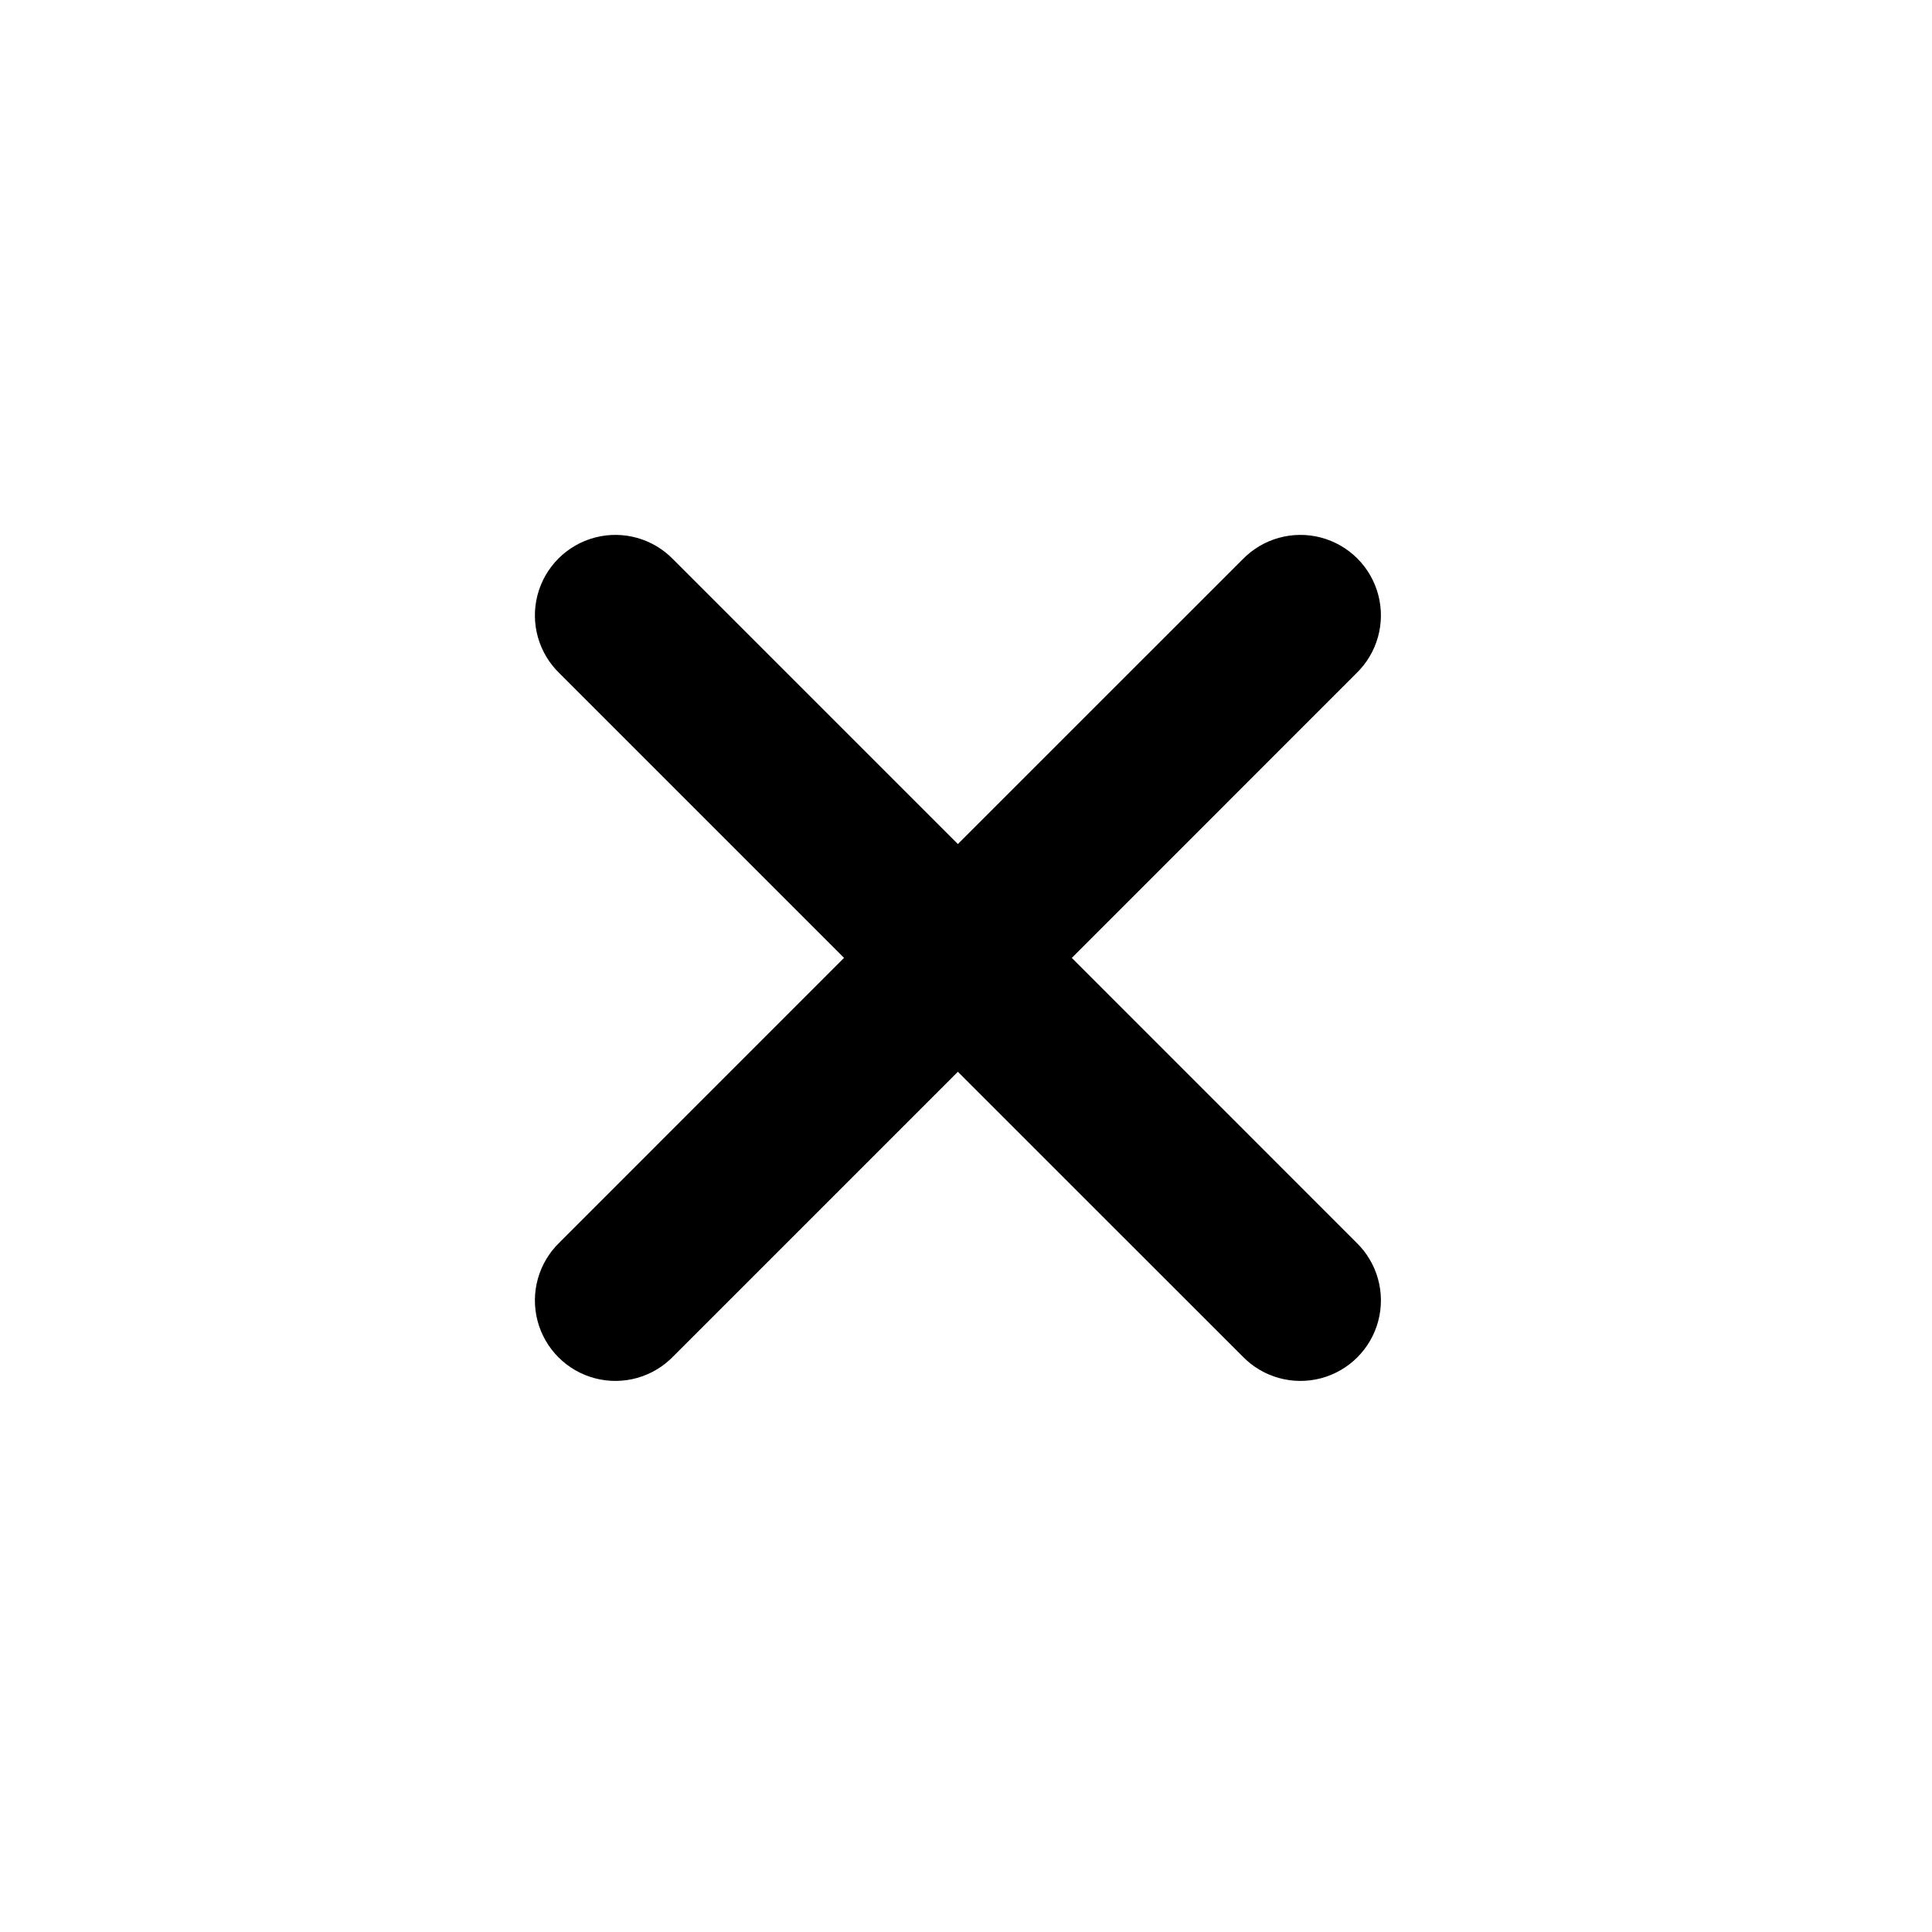
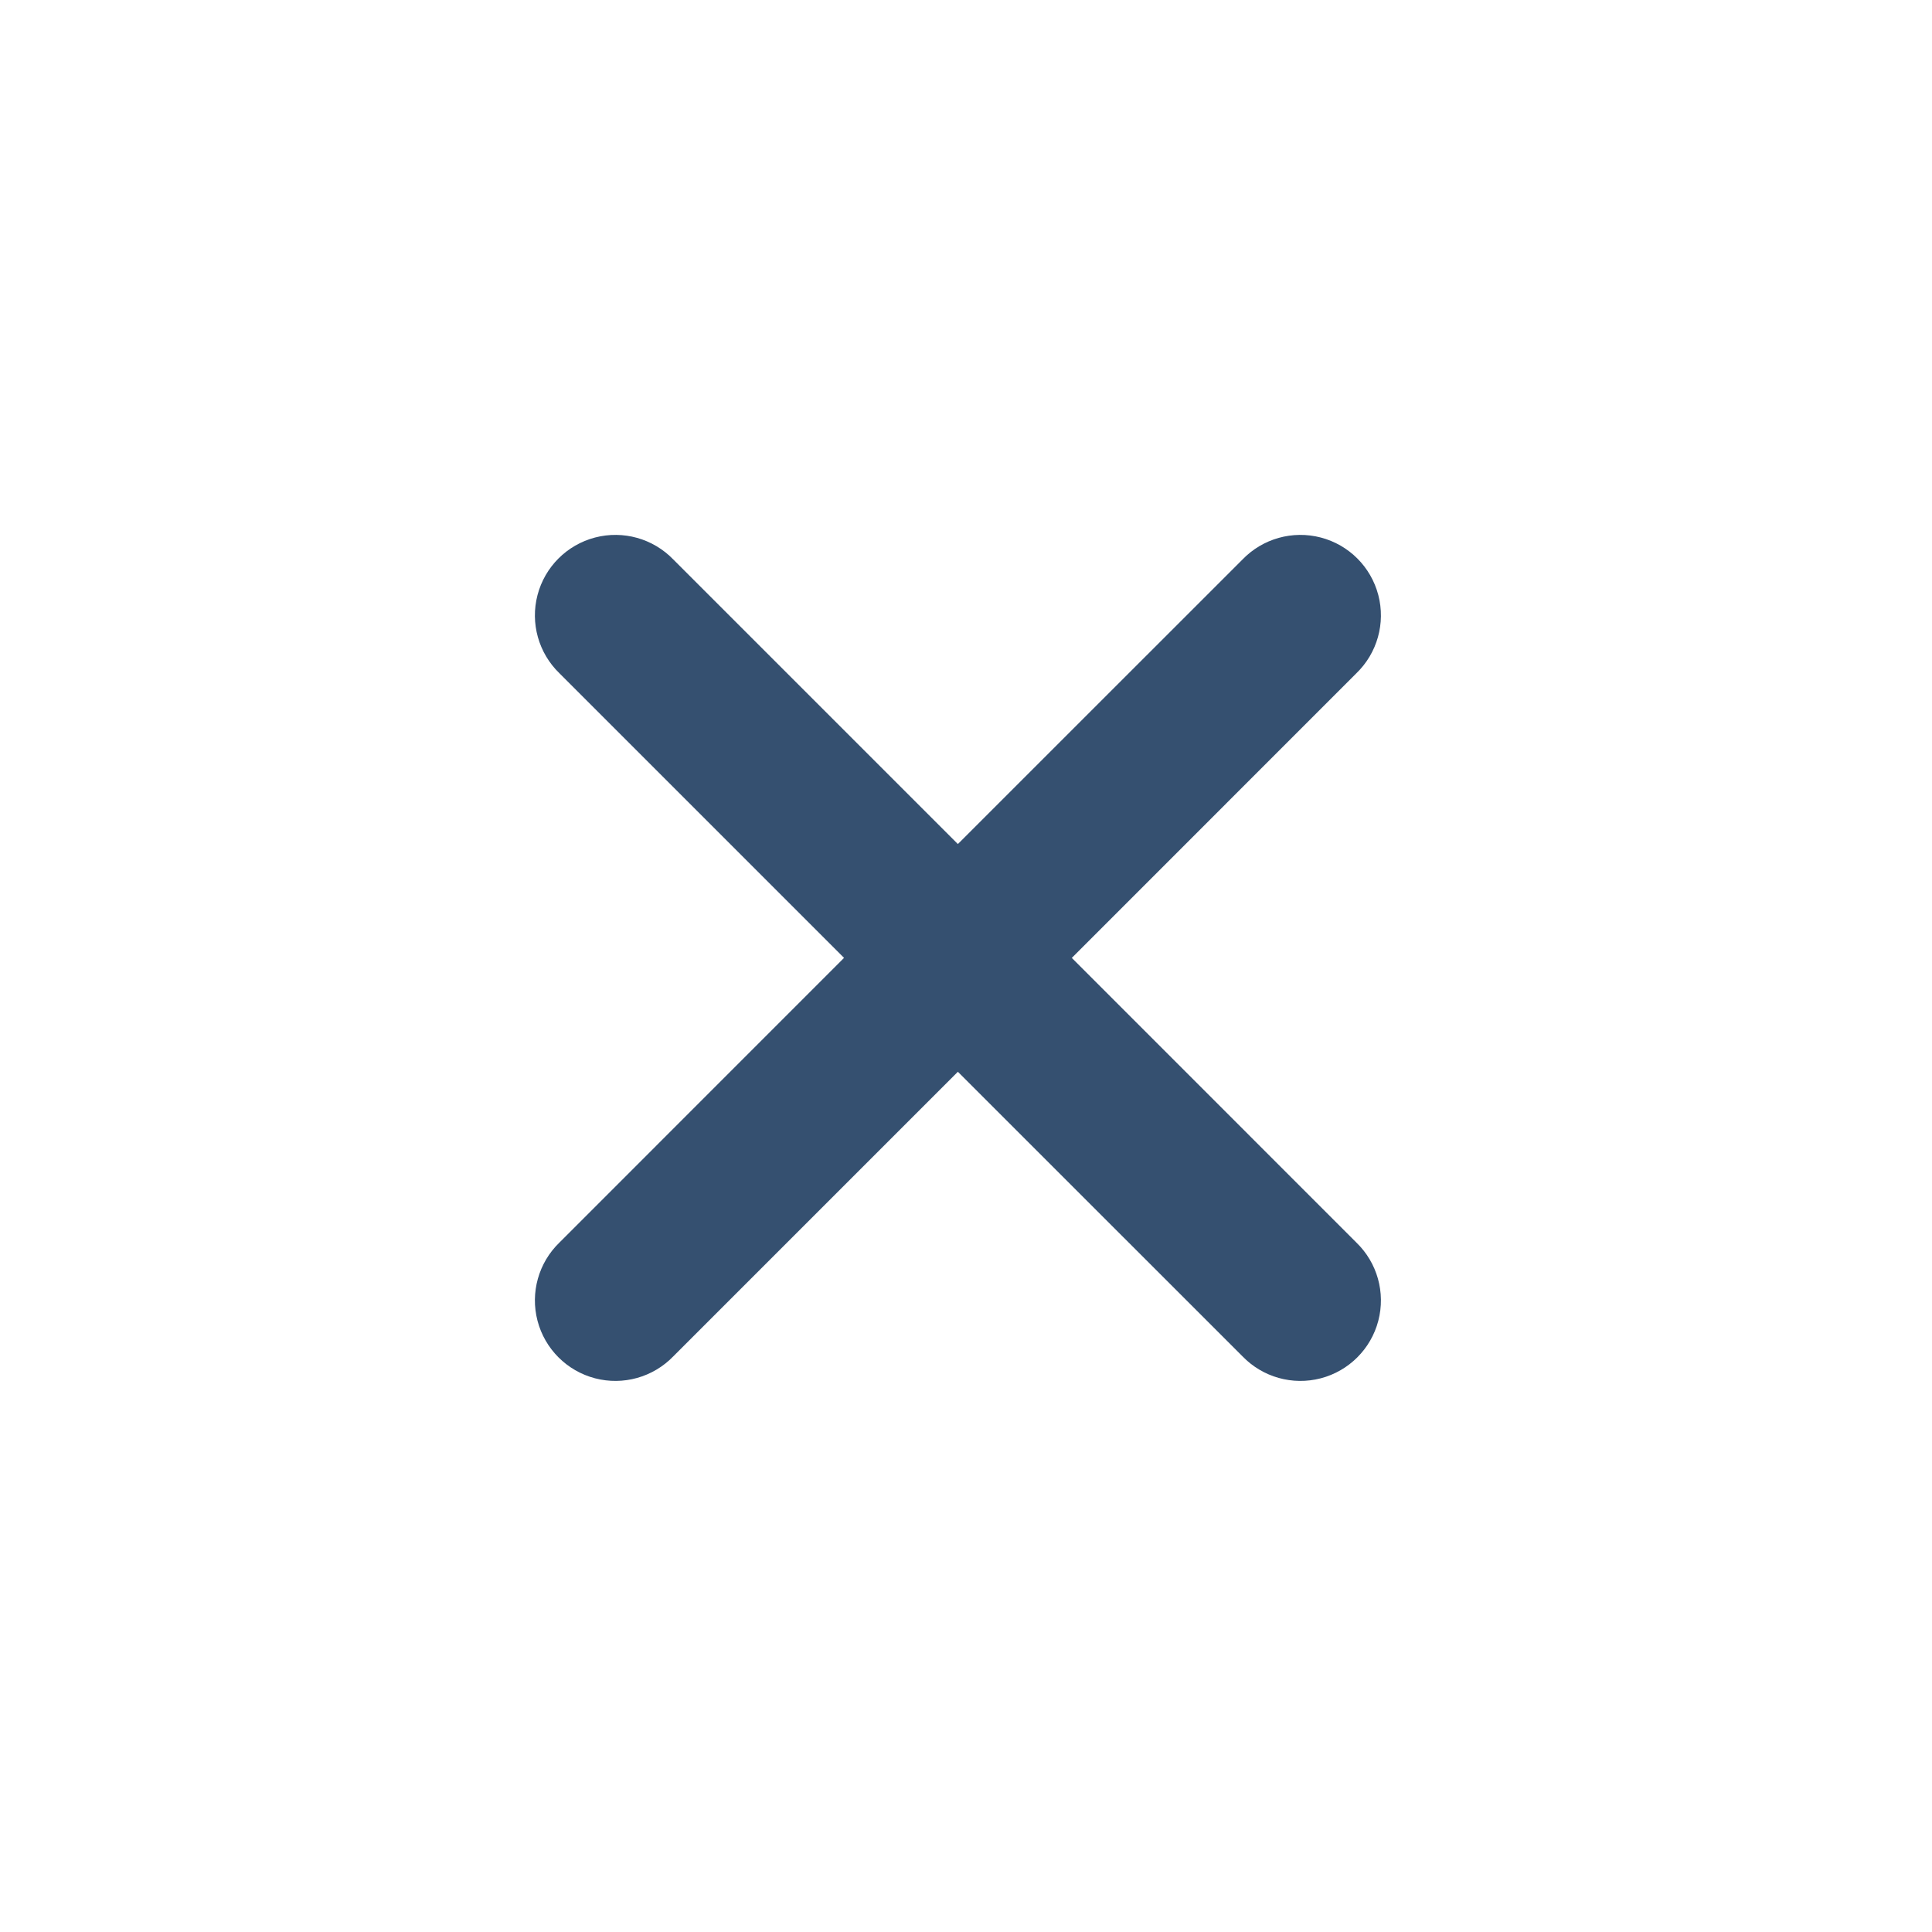
- <svg xmlns="http://www.w3.org/2000/svg" width="24px" height="24px" viewBox="-6 -6 24 24" preserveAspectRatio="xMinYMin" class="jam jam-close">
+ <svg xmlns="http://www.w3.org/2000/svg" fill="#355070" width="24px" height="24px" viewBox="-6 -6 24 24" preserveAspectRatio="xMinYMin" class="jam jam-close">
  <path d="M7.314 5.9l3.535-3.536A1 1 0 1 0 9.435.95L5.899 4.485 2.364.95A1 1 0 1 0 .95 2.364l3.535 3.535L.95 9.435a1 1 0 1 0 1.414 1.414l3.535-3.535 3.536 3.535a1 1 0 1 0 1.414-1.414L7.314 5.899z" />
</svg>
